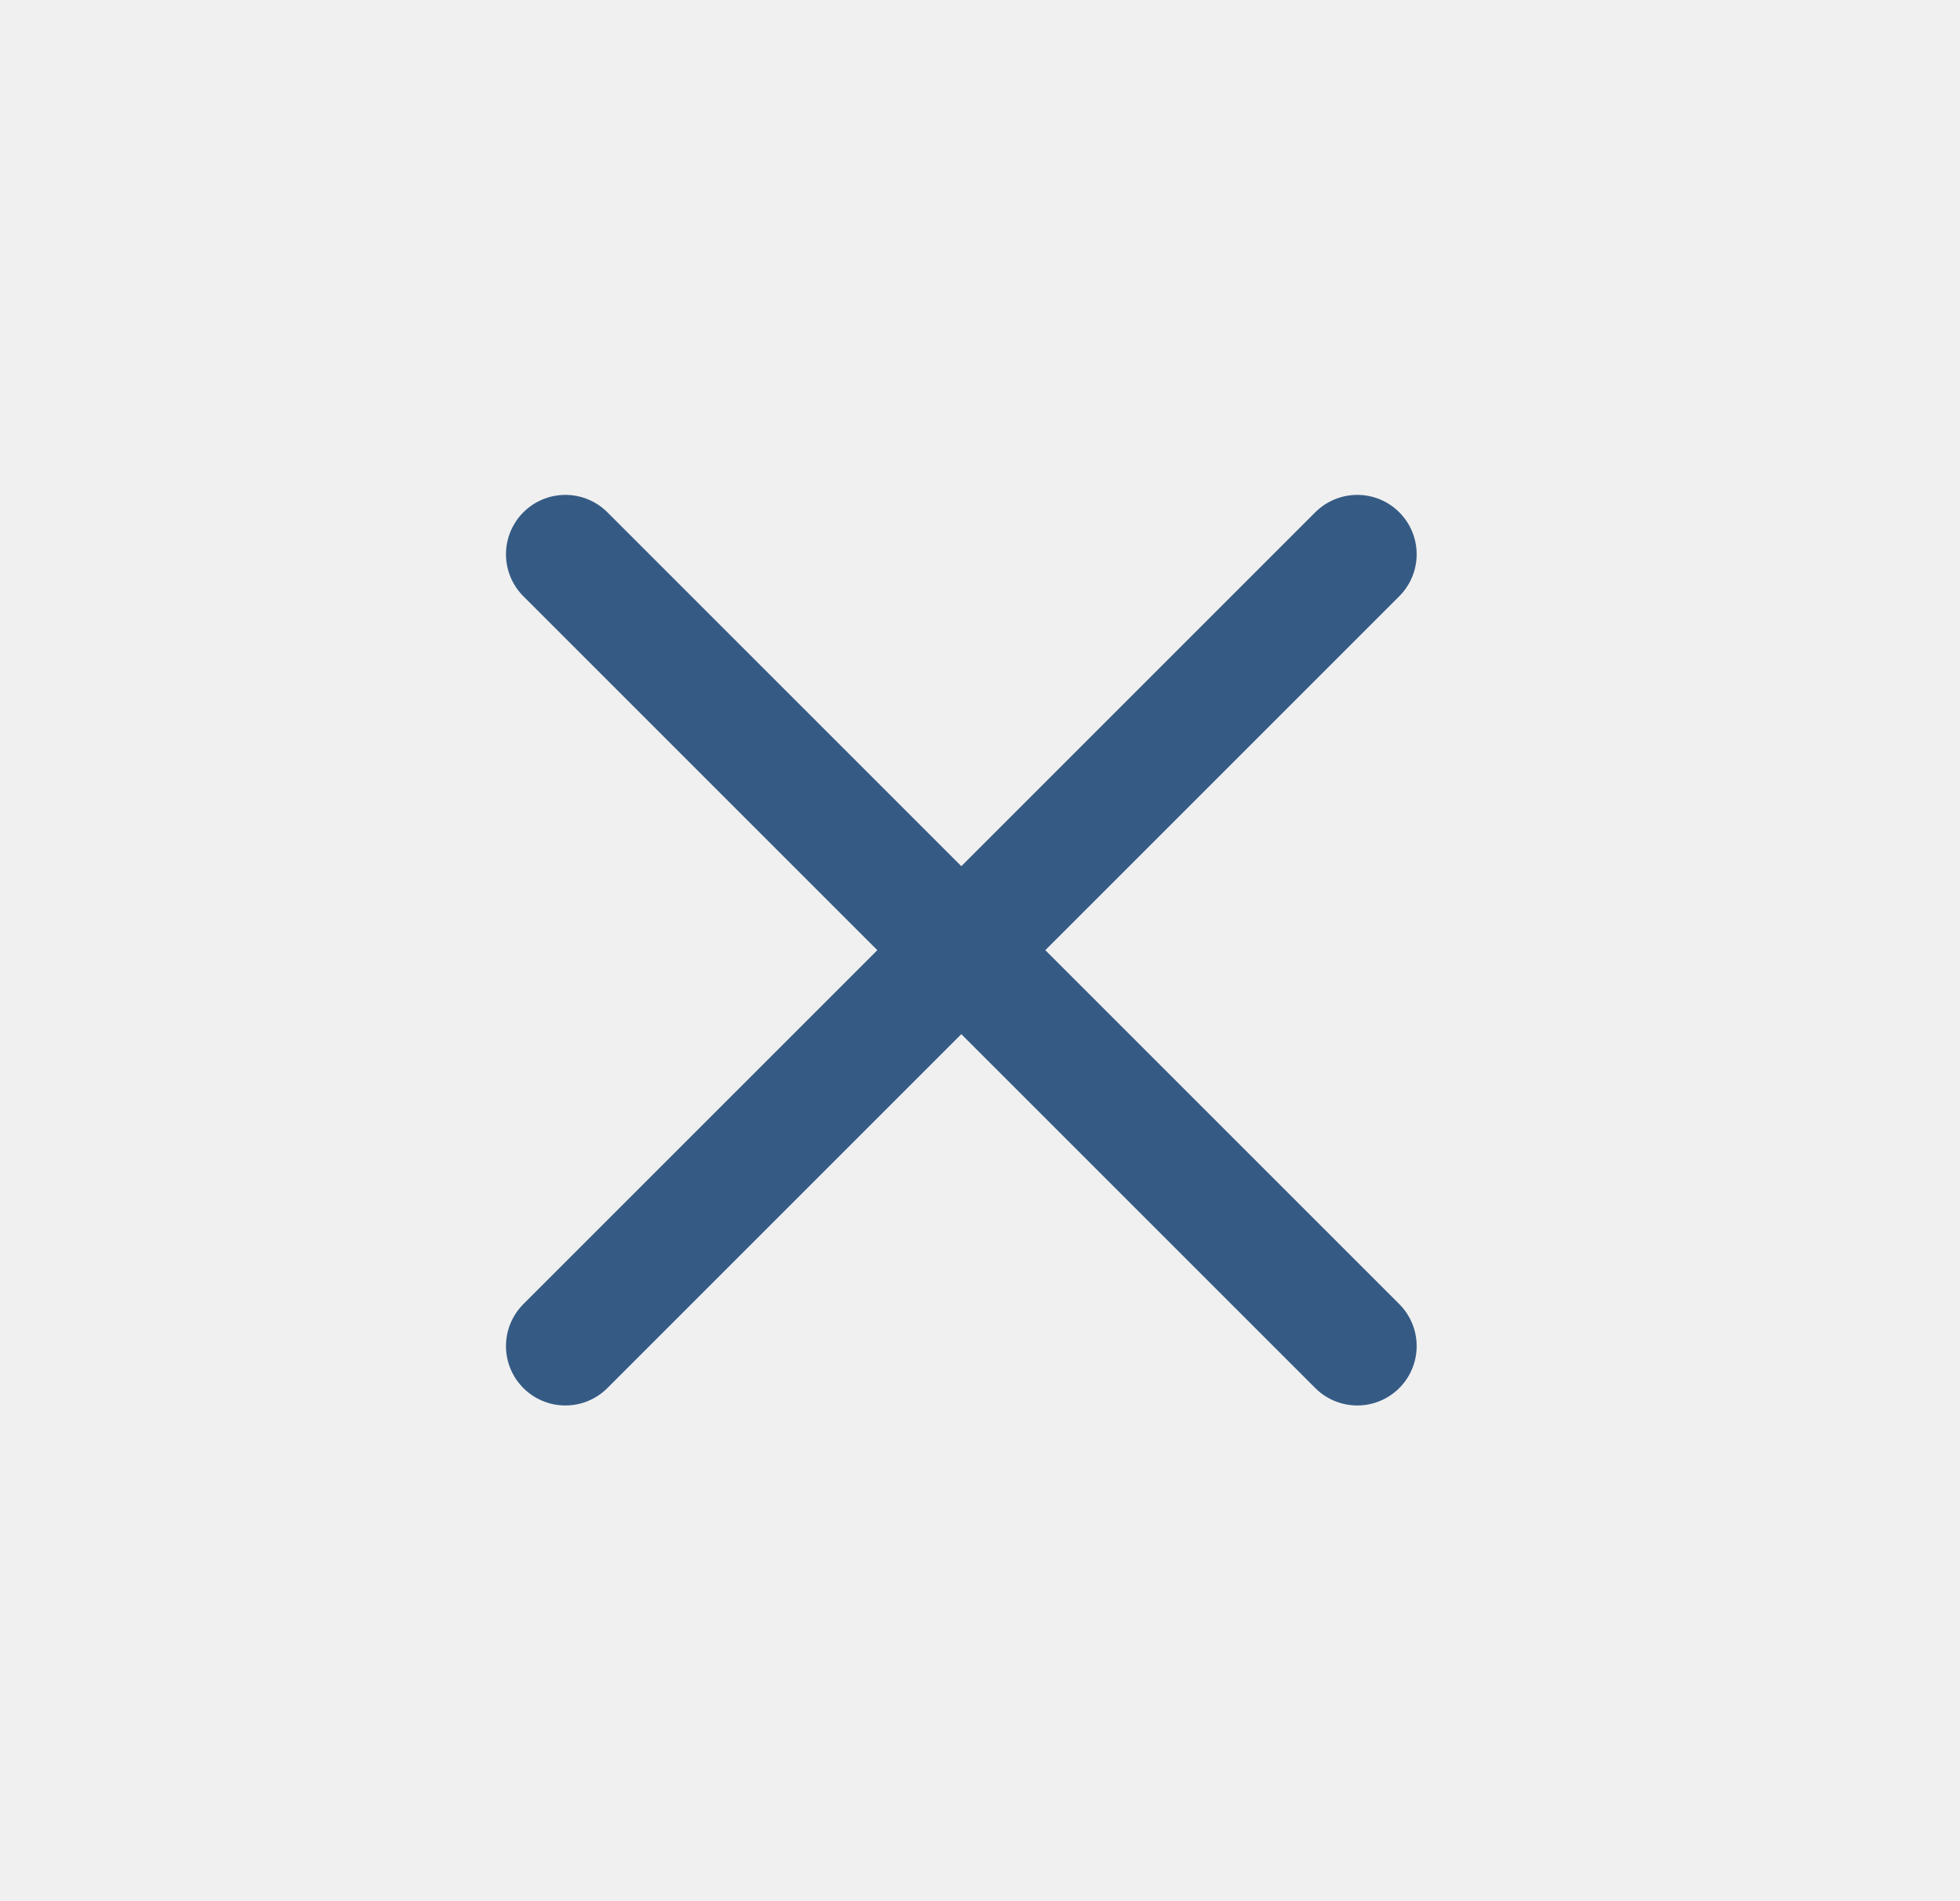
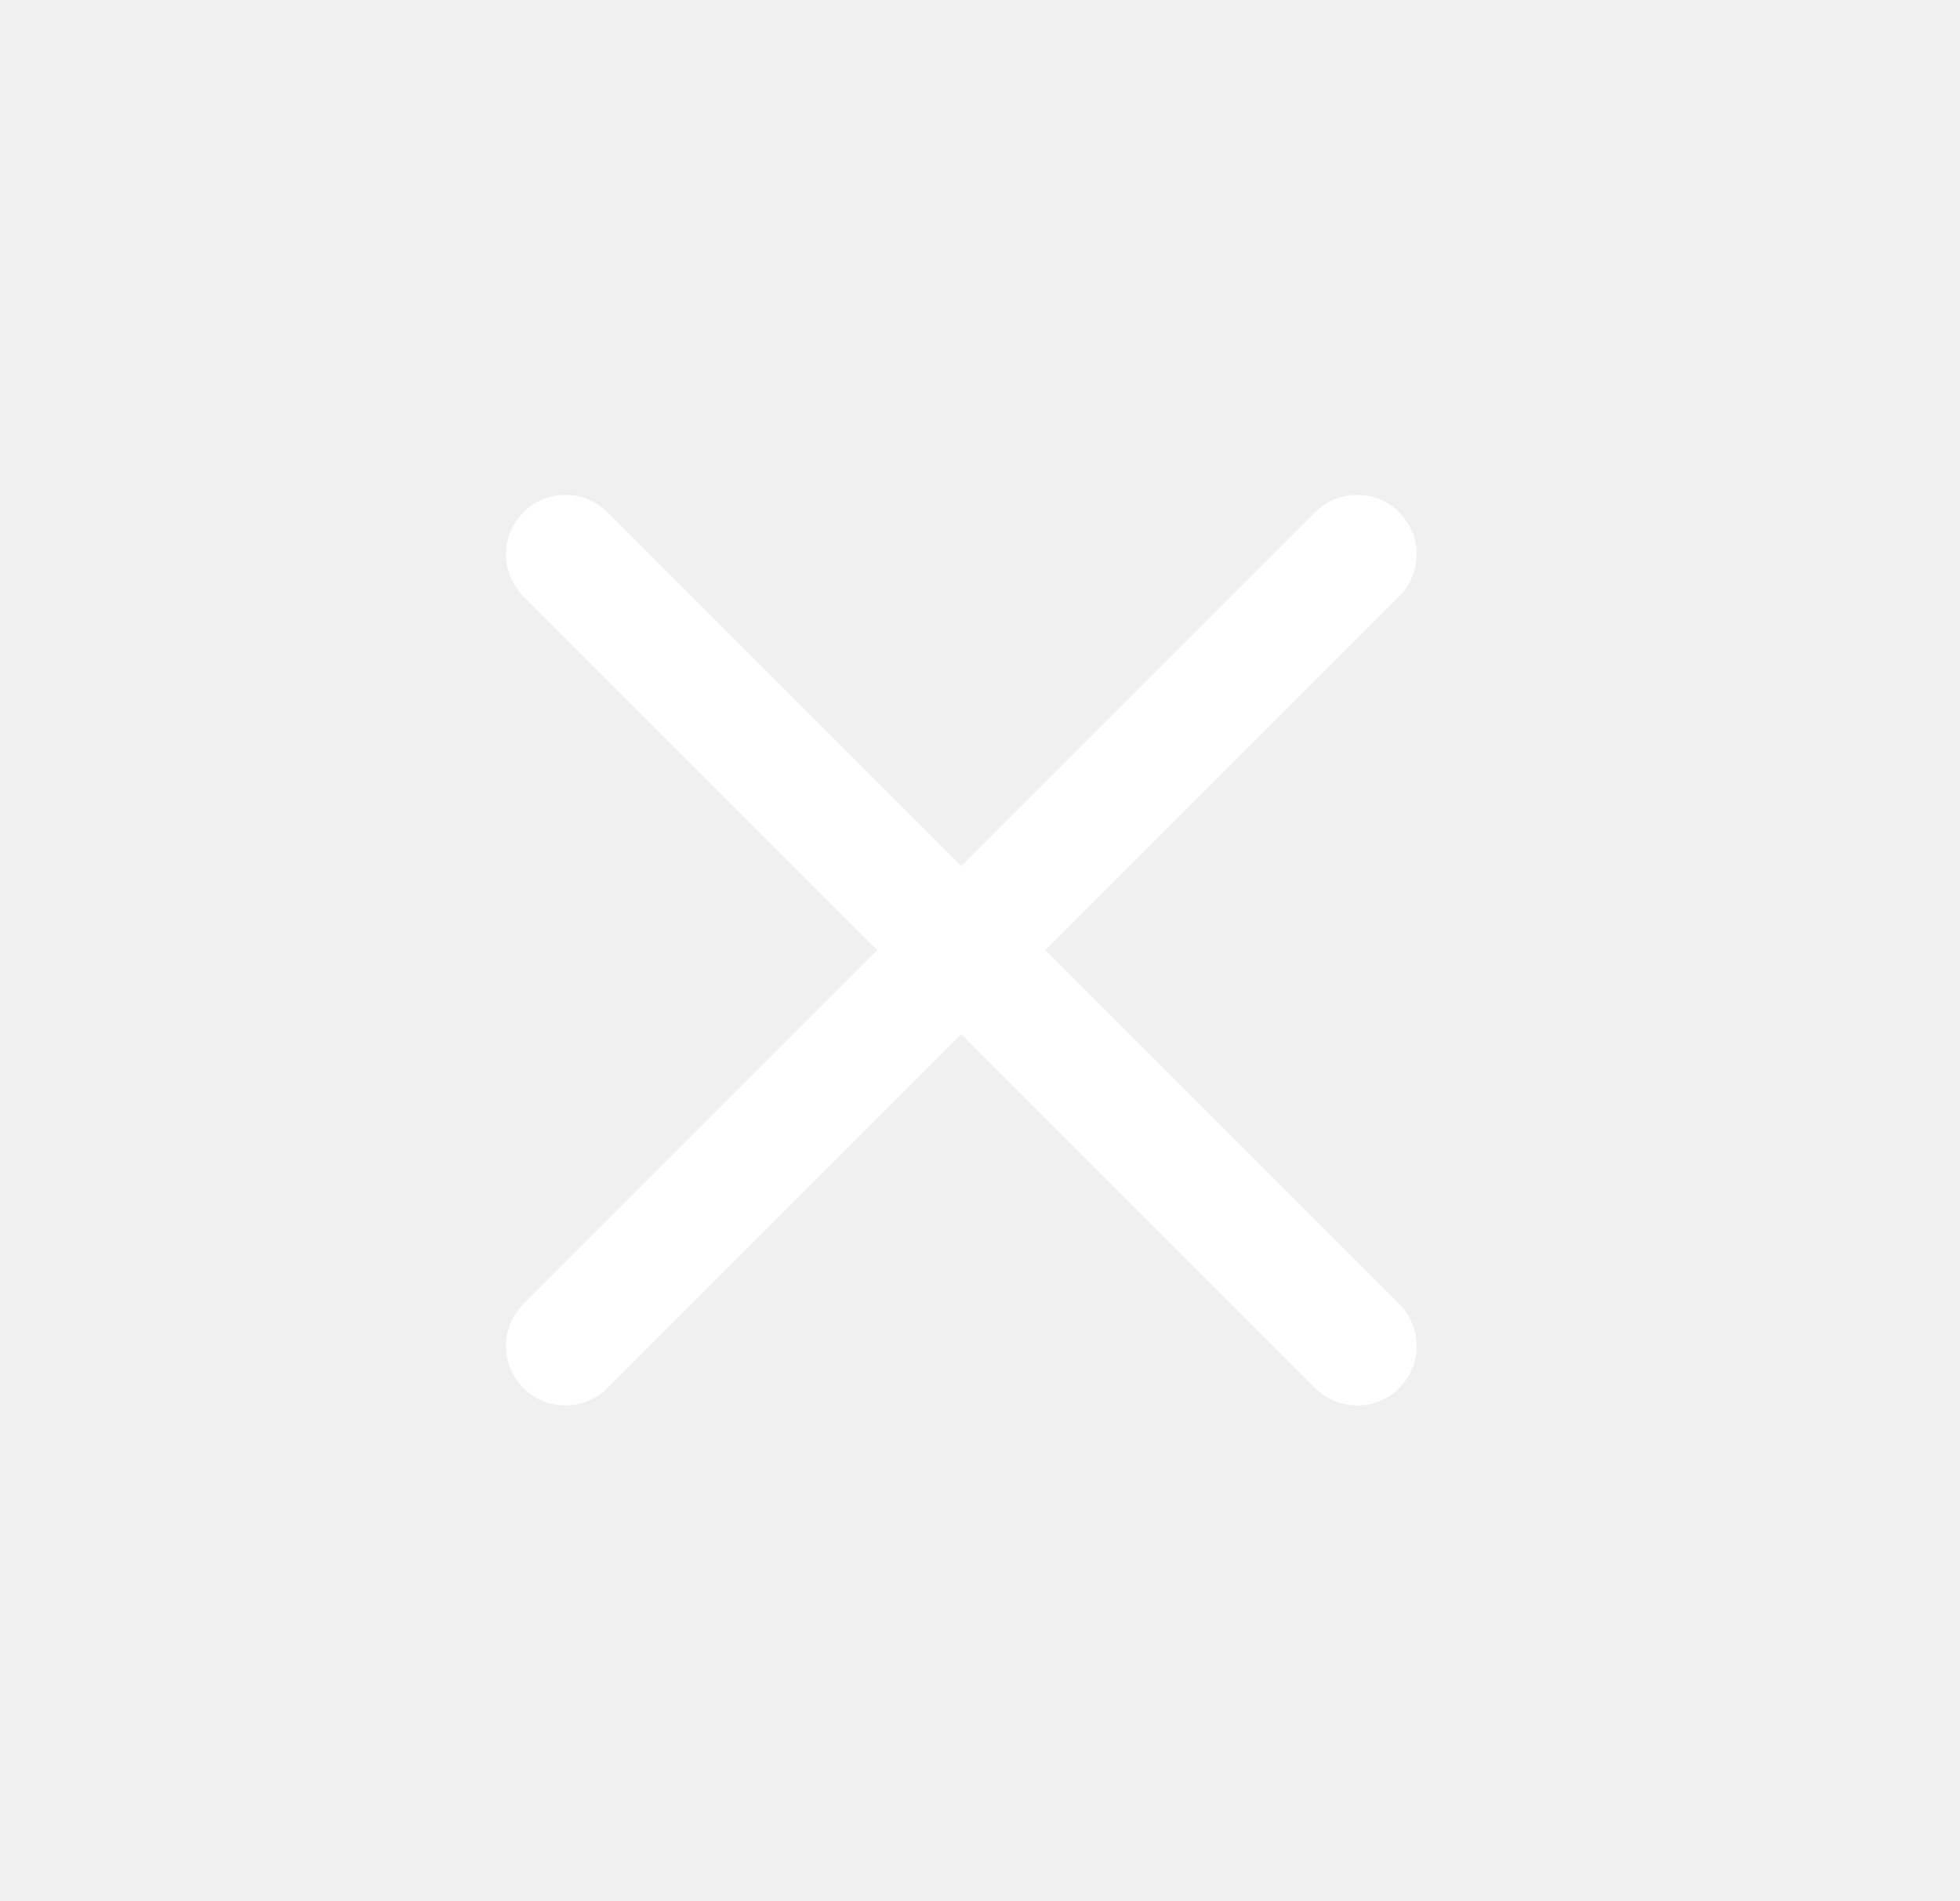
<svg xmlns="http://www.w3.org/2000/svg" width="33" height="32" viewBox="0 0 33 32" fill="none">
-   <path d="M9.519 9.333L22.852 22.666M9.519 22.666L22.852 9.333" stroke="#355B85" stroke-width="2" stroke-linecap="round" stroke-linejoin="round" />
+   <path d="M9.519 9.333L22.852 22.666M9.519 22.666L22.852 9.333" stroke="#ffffff" stroke-width="2" stroke-linecap="round" stroke-linejoin="round" />
</svg>
